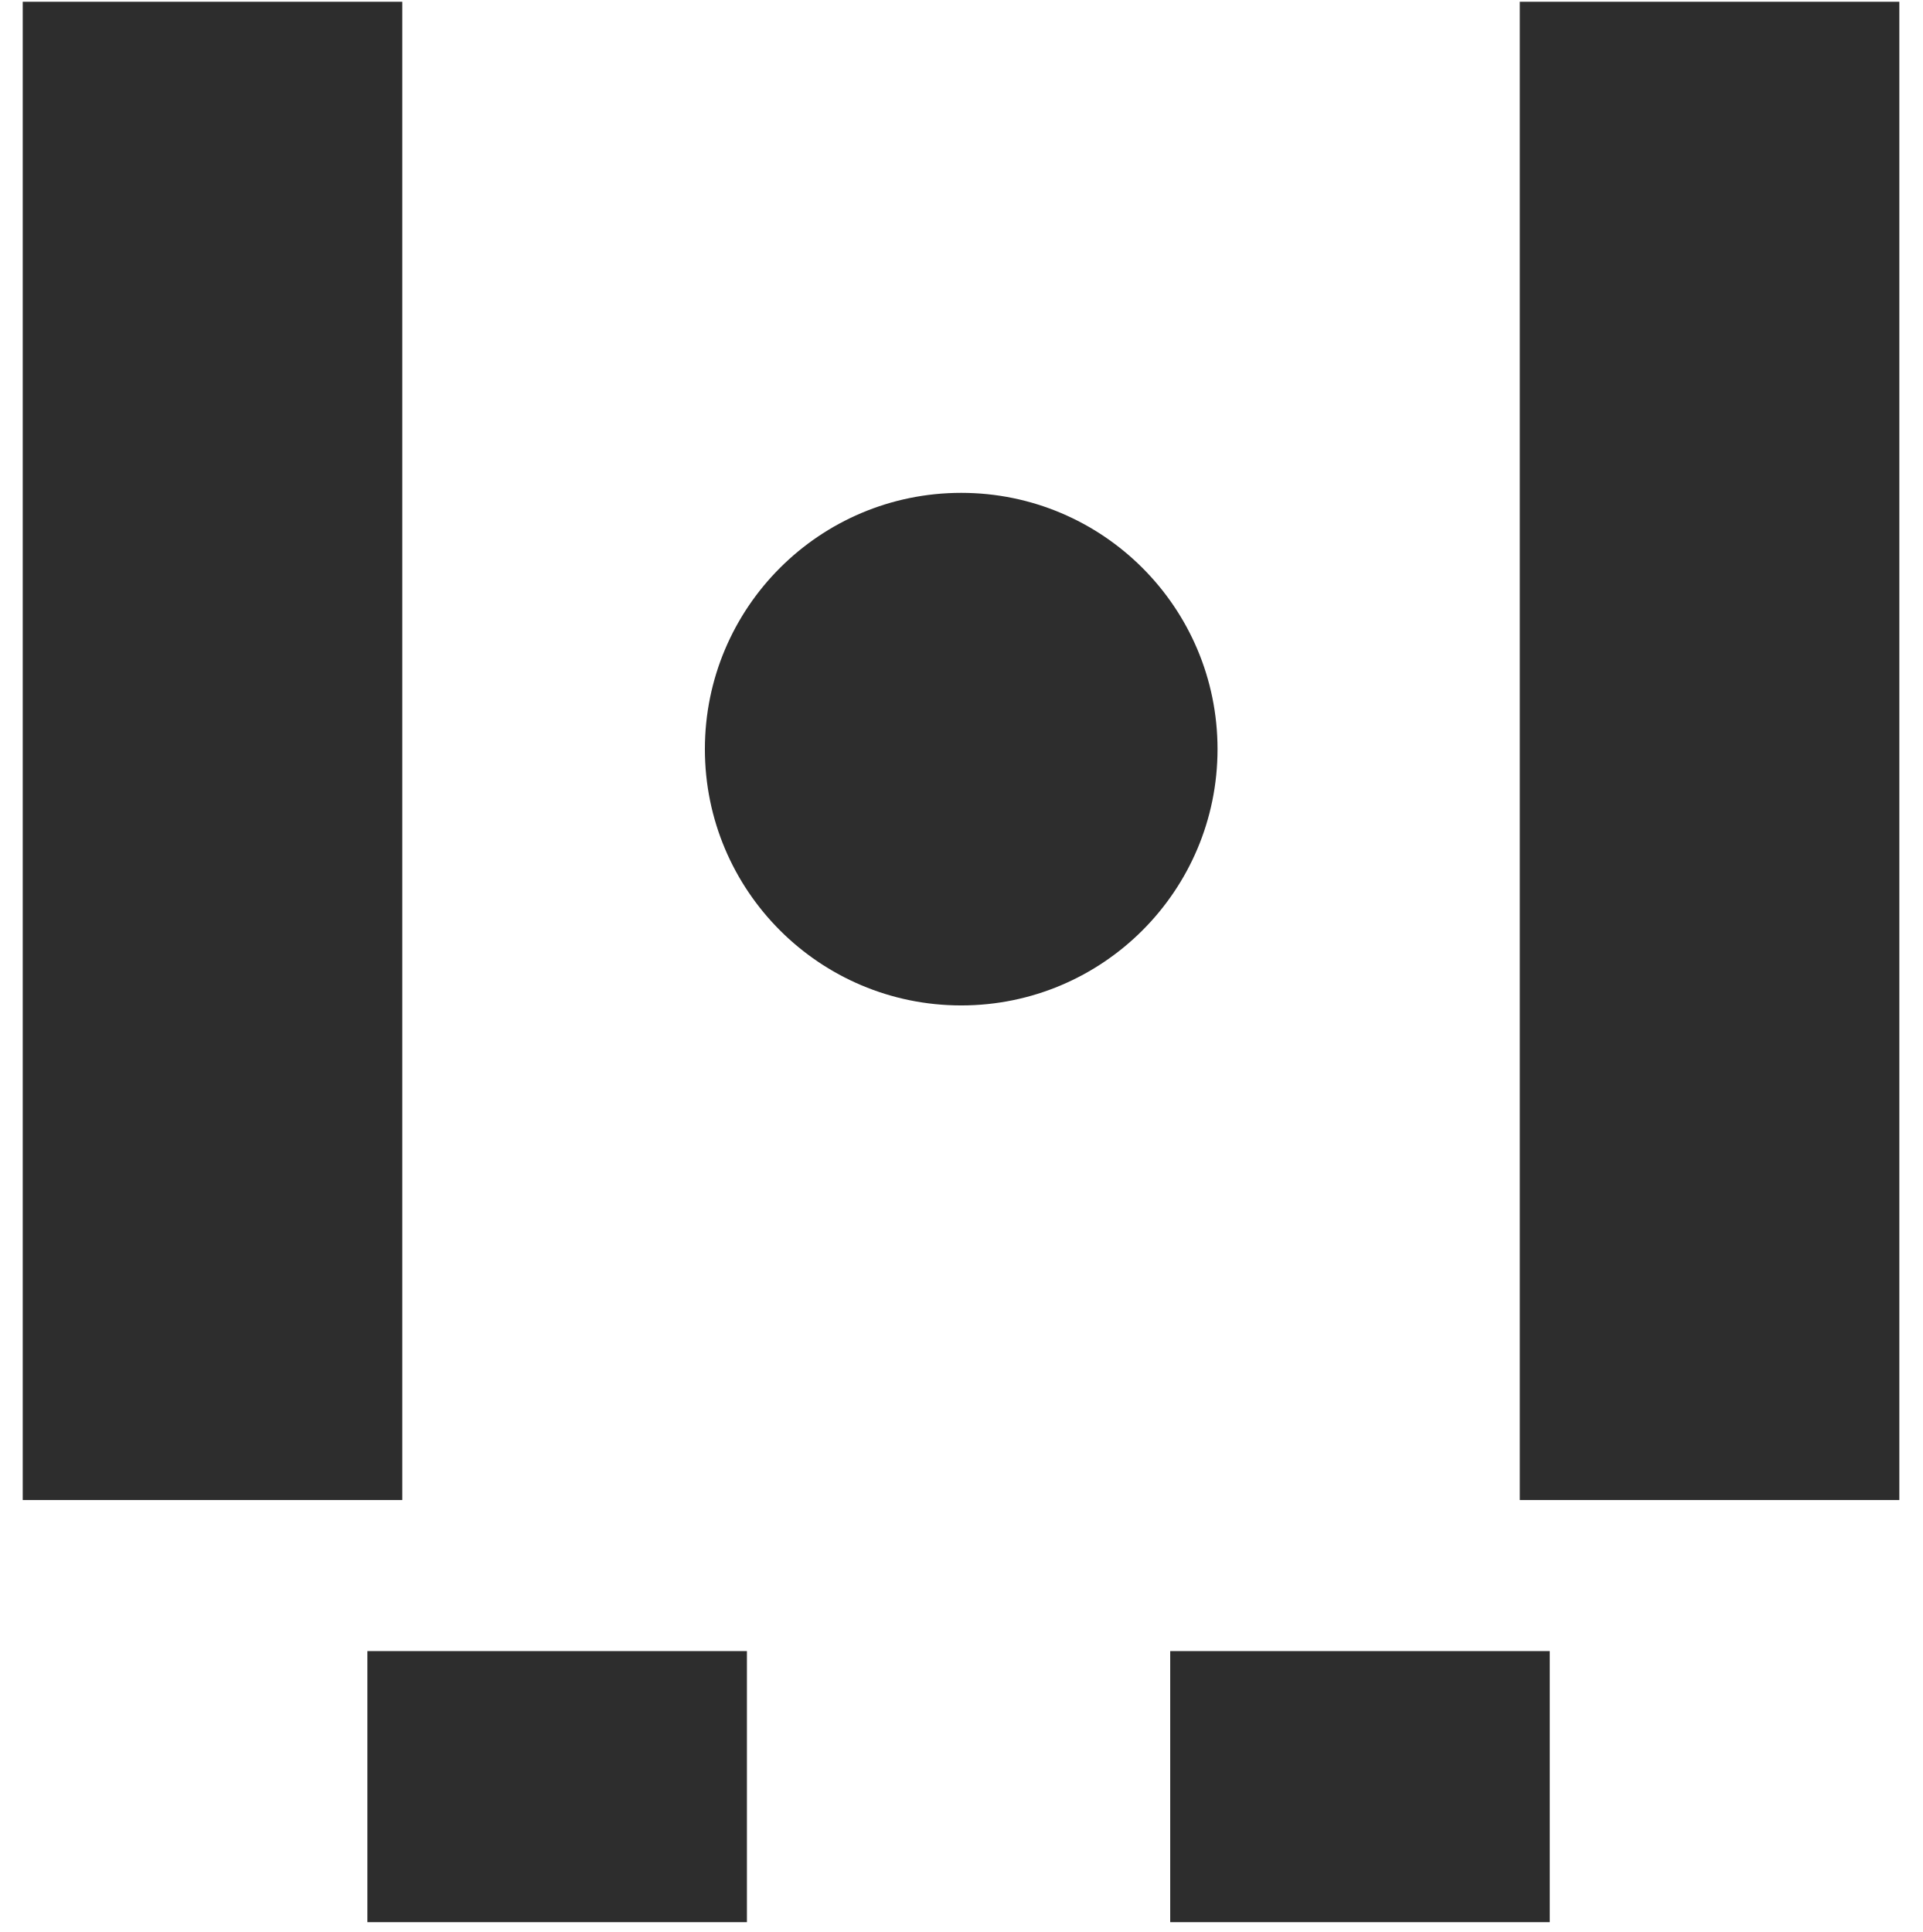
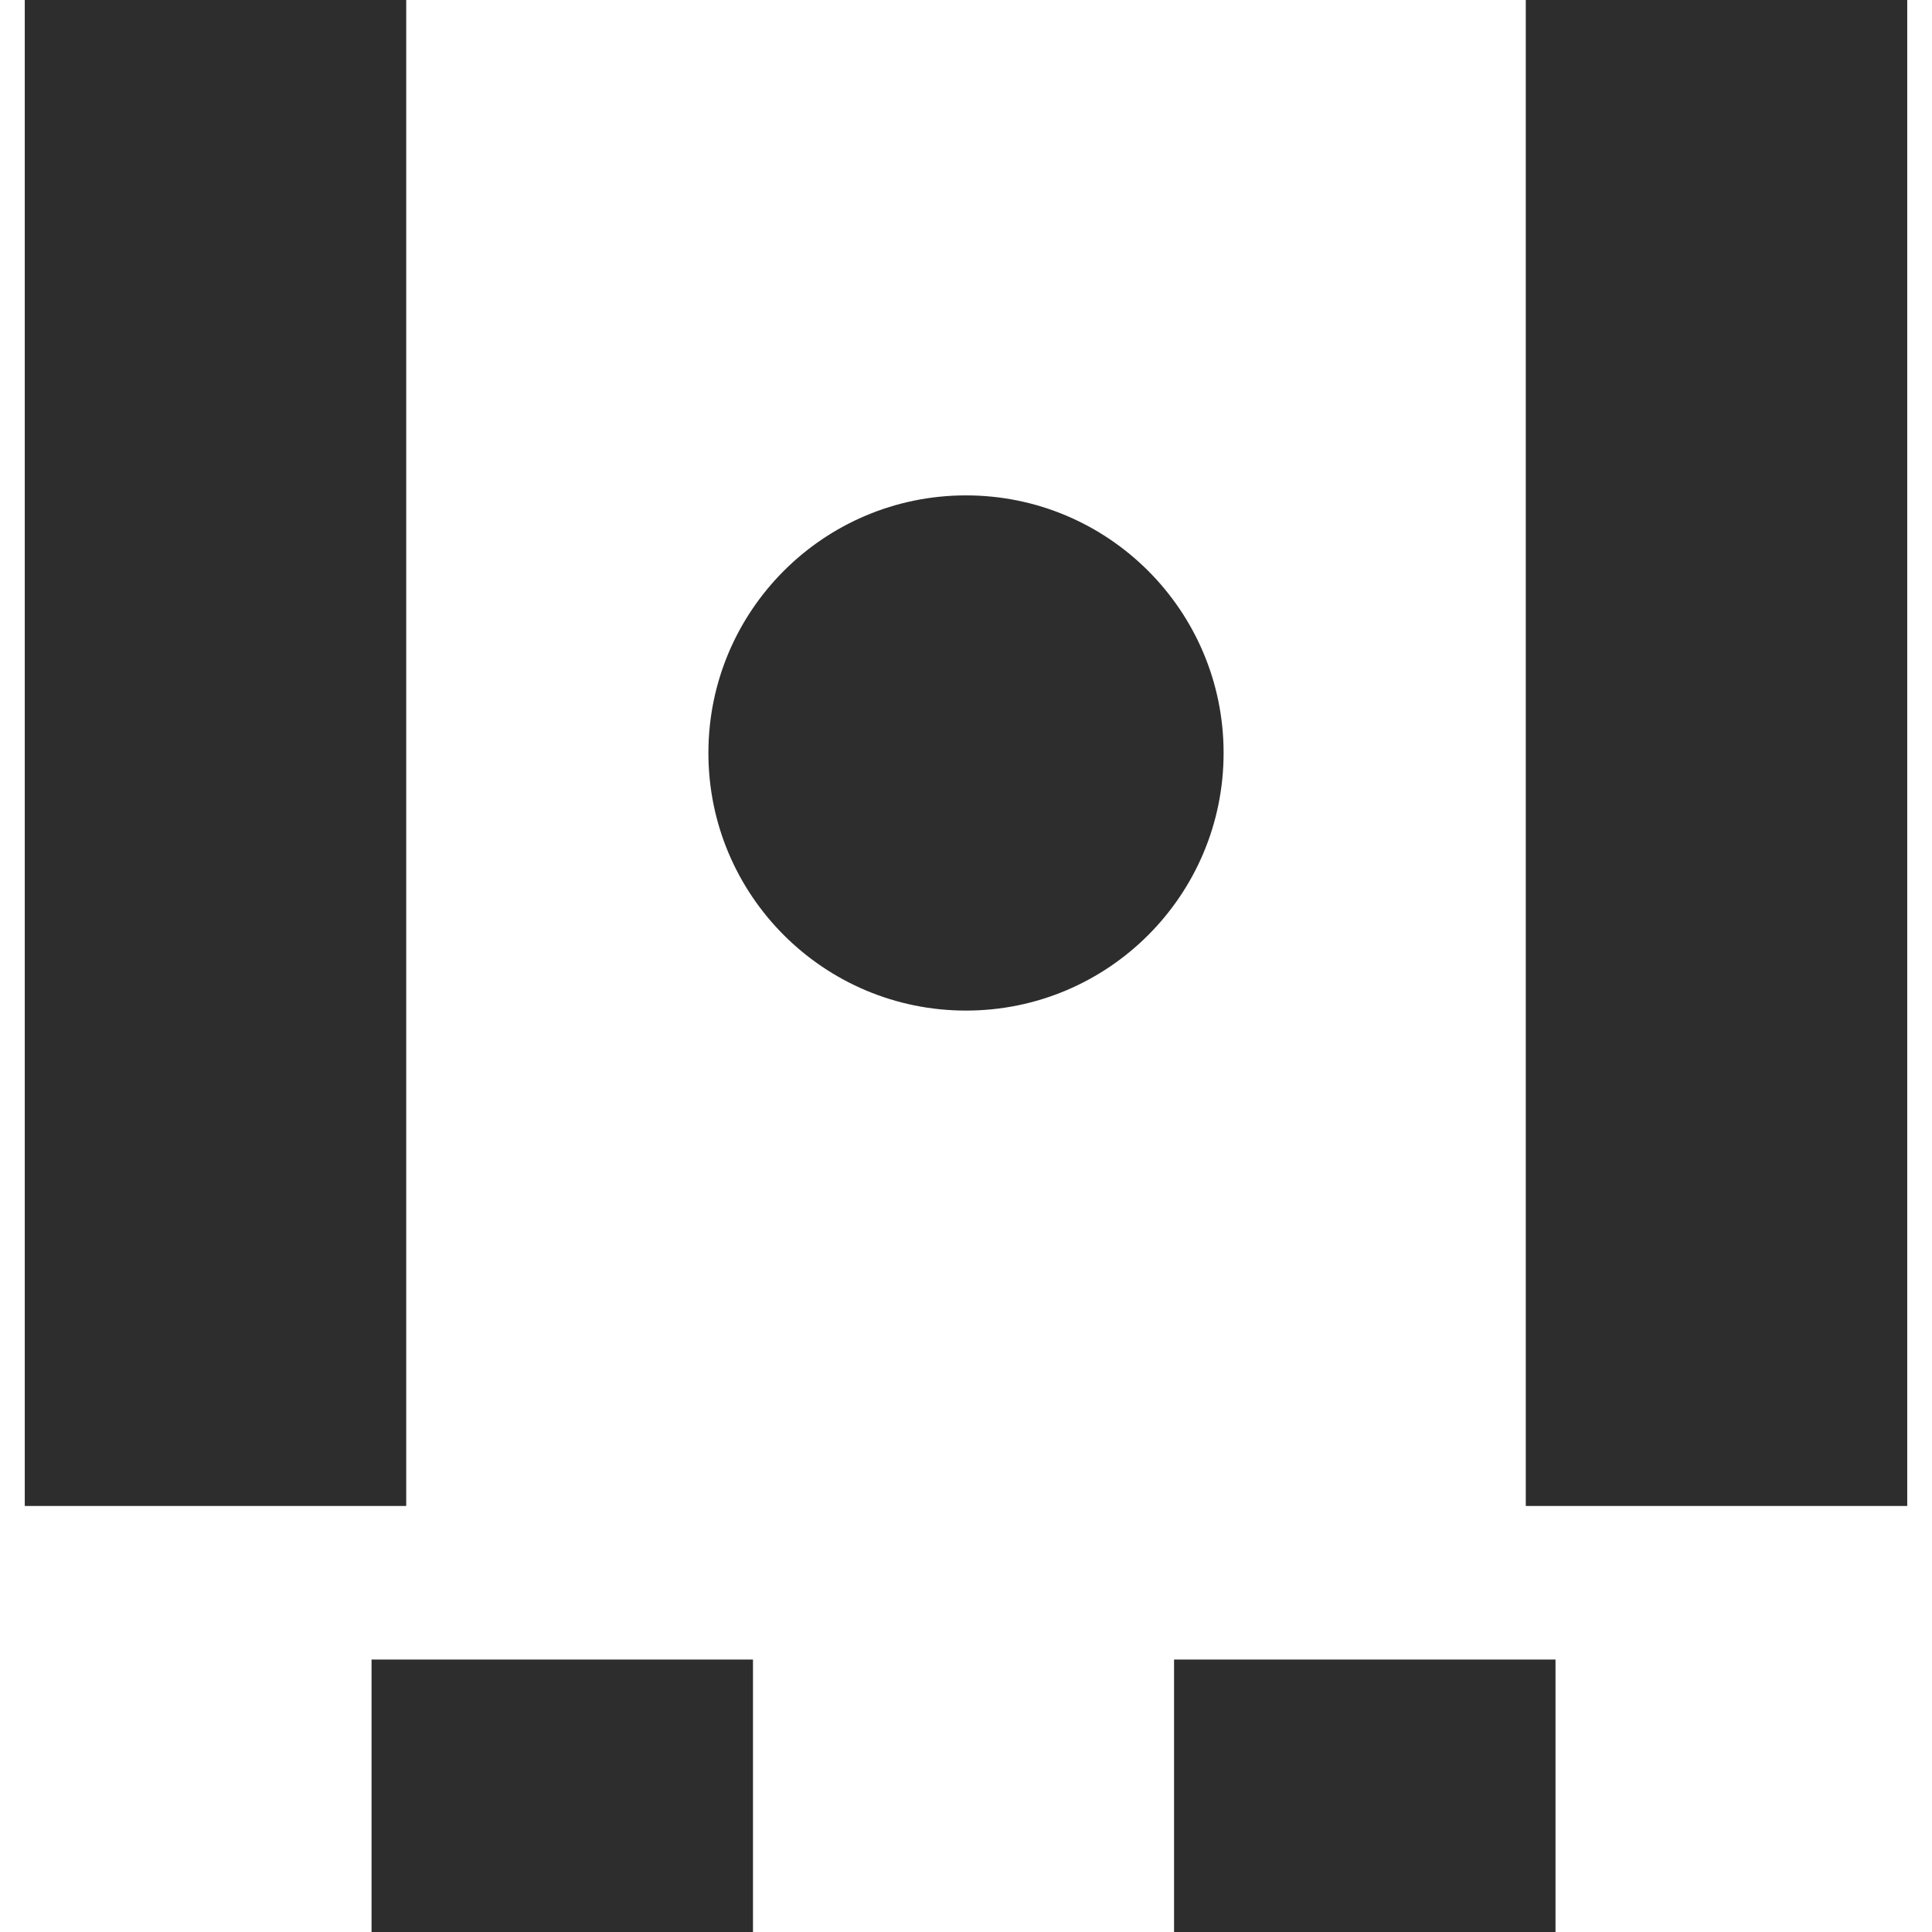
- <svg xmlns="http://www.w3.org/2000/svg" version="1.1" x="0px" y="0px" width="39px" height="39.2px" viewBox="0 0 39 39.2" style="enable-background:new 0 0 39 39.2;" xml:space="preserve">
+ <svg xmlns="http://www.w3.org/2000/svg" version="1.1" x="0px" y="0px" width="39px" height="39px" viewBox="0 0 39 39" style="enable-background:new 0 0 39 39;" xml:space="preserve">
  <style type="text/css">
	.st0{display:none;}
	.st1{display:inline;}
	.st2{fill:#2D2D2D;}
	.st3{display:inline;fill:#D81D4A;}
	.st4{fill:#D81D4A;}
	.st5{display:inline;fill:#2D2D2D;}
</style>
-   <g id="musical" class="st0">
-     <g class="st1">
-       <rect x="8.5" y="0.1" class="st2" width="29.7" height="7.7" />
-       <path class="st2" d="M8.5,29.3c-0.8-0.4-1.6-0.7-2.6-0.7c-2.8,0-5.2,2.3-5.2,5.2c0,2.8,2.3,5.2,5.2,5.2c1.2,0,2.4-0.5,3.4-1.3    c1-0.9,1.5-2,1.7-3.3c0.1-0.7,0.1-1.6,0.1-2.3c0-0.9,0-1.8,0-2.7c0-2.4,0-4.7,0-7.1c0-2.4,0-4.7,0-7.1c0-1.4,0-2.9,0-4.3    c0-0.1,0-0.2,0-0.4H8.5V29.3z" />
-       <path class="st2" d="M38.3,27.2c-0.1-1.5,0-3.1,0-4.6c0-2.3,0-4.7,0-7c0-1.6,0-3.2,0-4.9c0-0.1,0-0.2,0-0.3h-2.6v13.1    c-0.7-0.4-1.6-0.7-2.5-0.7c-2.8,0-5.2,2.3-5.2,5.2c0,2.8,2.3,5.2,5.2,5.2c1.5,0,3-0.7,4-1.9c0.9-1.1,1.2-2.5,1.1-3.9    C38.3,27.3,38.3,27.3,38.3,27.2z" />
-     </g>
-   </g>
-   <g id="musical-dla-dzieci" class="st0">
-     <rect x="19.5" y="-11" transform="matrix(6.123234e-17 -1 1 6.123234e-17 19.461 27.3015)" class="st3" width="7.7" height="29.7" />
-     <g class="st1">
-       <g>
-         <path class="st4" d="M22.4,46.2c-4.7,0-9-3.2-10.2-7.9l2.9-0.7c1,4,5.1,6.5,9.2,5.4c4-1,6.5-5.1,5.4-9.2l2.9-0.7     c1.4,5.6-2,11.4-7.6,12.8C24.1,46.1,23.3,46.2,22.4,46.2z" />
-       </g>
-     </g>
-     <g class="st1">
-       <g>
-         <path class="st4" d="M8.5,25.8c-0.8-0.4-1.6-0.7-2.6-0.7c-2.8,0-5.2,2.3-5.2,5.2s2.3,5.2,5.2,5.2c2.7,0,4.9-2.1,5.1-4.7h0.1V10.5     H8.5V25.8z M5.9,32.2c-1.1,0-1.9-0.9-1.9-1.9c0-1.1,0.9-1.9,1.9-1.9c1.1,0,1.9,0.9,1.9,1.9C7.9,31.3,7,32.2,5.9,32.2z" />
-         <path class="st4" d="M38.2,23.7V10.4h-2.6V20c-0.7-0.4-1.6-0.7-2.5-0.7c-2.8,0-5.2,2.3-5.2,5.2s2.3,5.2,5.2,5.2     c2.8,0,5.2-2.3,5.2-5.2C38.3,24.2,38.3,24,38.2,23.7z M33.2,26.5c-1.1,0-1.9-0.9-1.9-1.9c0-1.1,0.9-1.9,1.9-1.9     c1.1,0,1.9,0.9,1.9,1.9C35.1,25.7,34.2,26.5,33.2,26.5z" />
-       </g>
-     </g>
-   </g>
-   <g id="wyklad-warsztat" class="st0">
-     <g class="st1">
-       <rect x="15.7" y="12.7" transform="matrix(-1.836970e-16 1 -1 -1.836970e-16 52.468 13.3609)" class="st2" width="7.7" height="40.4" />
-       <rect x="15.7" y="10.6" transform="matrix(-1.836970e-16 1 -1 -1.836970e-16 39.7796 0.6726)" class="st2" width="7.7" height="19.2" />
-       <circle class="st2" cx="19.6" cy="5.4" r="5.2" />
-     </g>
-   </g>
-   <g id="wystawa">
-     <g>
-       <rect x="7.5" y="33.5" transform="matrix(-1 -1.224647e-16 1.224647e-16 -1 22.6529 72.5004)" class="st2" width="7.7" height="5.5" />
-       <rect x="23.8" y="33.5" transform="matrix(-1 -1.224647e-16 1.224647e-16 -1 55.24 72.5004)" class="st2" width="7.7" height="5.5" />
-     </g>
-     <g>
-       <g>
-         <rect x="0.4" y="0" transform="matrix(-1 -1.224647e-16 1.224647e-16 -1 8.5612 30.4357)" class="st2" width="7.7" height="30.4" />
-         <rect x="30.8" y="0" transform="matrix(-1 -1.224647e-16 1.224647e-16 -1 69.3317 30.4357)" class="st2" width="7.7" height="30.4" />
-       </g>
-       <circle class="st2" cx="19.5" cy="15.2" r="5.2" />
-     </g>
-   </g>
-   <g id="koncert" class="st0">
-     <g class="st1">
-       <rect x="25.1" y="-2.7" transform="matrix(0.7071 -0.7071 0.7071 0.7071 7.8549 18.5851)" class="st2" width="2.6" height="5.1" />
-       <rect x="37.1" y="9.3" transform="matrix(0.7071 -0.7071 0.7071 0.7071 2.8559 30.6538)" class="st2" width="2.6" height="5.1" />
-       <rect x="28.4" y="-5.9" transform="matrix(0.7071 -0.7071 0.7071 0.7071 11.0798 19.9853)" class="st2" width="2.6" height="5.1" />
-       <rect x="40.4" y="6.2" transform="matrix(0.7071 -0.7071 0.7071 0.7071 6.0808 32.0541)" class="st2" width="2.6" height="5.1" />
-       <rect x="24.1" y="2.6" transform="matrix(-0.7071 -0.7071 0.7071 -0.7071 40.3124 37.6505)" class="st2" width="7.7" height="15.7" />
-       <path class="st2" d="M9.5,15.1c-7.8,0-14.2,6.3-14.2,14.2S1.7,43.4,9.5,43.4s14.2-6.3,14.2-14.2S17.3,15.1,9.5,15.1z M9.5,35.9    c-3.6,0-6.6-2.9-6.6-6.6s2.9-6.6,6.6-6.6s6.6,2.9,6.6,6.6S13.1,35.9,9.5,35.9z" />
-     </g>
-   </g>
-   <g id="spektakl" class="st0">
-     <g class="st1">
-       <rect x="15.6" y="-16.5" transform="matrix(-1.836970e-16 1 -1 -1.836970e-16 23.2238 -15.7226)" class="st2" width="7.7" height="40.4" />
-       <g>
-         <circle class="st2" cx="13.5" cy="17.8" r="5.2" />
-         <circle class="st2" cx="25.5" cy="17.8" r="5.2" />
-       </g>
-       <g>
-         <circle class="st2" cx="6.6" cy="30.9" r="5.2" />
-         <circle class="st2" cx="32.3" cy="30.9" r="5.2" />
-         <circle class="st2" cx="18.6" cy="30.9" r="5.2" />
-       </g>
-     </g>
-   </g>
-   <g id="monodram-muzyczny" class="st0">
-     <rect x="15.5" y="24.2" class="st5" width="7.7" height="17" />
-     <circle class="st5" cx="19.4" cy="15" r="5.2" />
-     <g class="st1">
-       <g>
-         <rect x="0.4" y="-0.1" transform="matrix(-1 -1.224647e-16 1.224647e-16 -1 8.5612 30.1985)" class="st2" width="7.7" height="30.4" />
-         <rect x="30.8" y="-0.1" transform="matrix(-1 -1.224647e-16 1.224647e-16 -1 69.3317 30.1985)" class="st2" width="7.7" height="30.4" />
-       </g>
-     </g>
-   </g>
-   <g id="goscinny" class="st0">
-     <g class="st1">
-       <g>
-         <path class="st2" d="M16,36.2c-5.3-1.3-9.2-6.2-9.3-11.9l3.5,0c0,4.8,3.9,8.8,8.8,8.8c4.8,0,8.8-4,8.8-8.8l3.5,0     c0,6.8-5.5,12.3-12.2,12.3C17.9,36.6,16.9,36.4,16,36.2z" />
-       </g>
-     </g>
-     <rect x="15.6" y="-3.5" transform="matrix(-1.836970e-16 1 -1 -1.836970e-16 36.1675 -2.779)" class="st5" width="7.7" height="40.4" />
-     <rect x="15.6" y="-5.6" transform="matrix(-1.836970e-16 1 -1 -1.836970e-16 23.4791 -15.4673)" class="st5" width="7.7" height="19.2" />
-   </g>
-   <g id="premiera" class="st0">
-     <rect x="3.2" y="14.8" class="st5" width="7.7" height="18.2" />
-     <rect x="28.1" y="14.8" class="st5" width="7.7" height="18.2" />
-     <path class="st5" d="M31.9,0.4c-2.8,0-5.2,2.3-5.2,5.2c0,0.1,0,0.3,0,0.4c-0.7,3.5-3.8,6.1-7.5,6c-3.5-0.1-6.4-2.5-7.2-5.7   c0-0.3,0.1-0.5,0.1-0.8c0-2.8-2.3-5.2-5.2-5.2c-2.8,0-5.2,2.3-5.2,5.2c0,2.8,2.3,5.2,5.2,5.2c1.2,0,2.3-0.4,3.2-1.1   c1.4,2.4,3.7,4.3,6.4,5.1c0.8,0.2,1.7,0.4,2.6,0.4c4.1,0.1,7.6-2.2,9.4-5.5c0.9,0.7,2,1.2,3.2,1.2c2.8,0,5.2-2.3,5.2-5.2   C37.1,2.7,34.8,0.4,31.9,0.4z" />
+   <g id="edukacja" class="st0">
+     <g id="musical">
+       <g class="st1">
+         <rect x="8.1" y="0.6" class="st2" width="29.7" height="7.7" />
+         <path class="st2" d="M8.1,29.9c-0.8-0.4-1.6-0.7-2.6-0.7c-2.8,0-5.2,2.3-5.2,5.2c0,2.8,2.3,5.2,5.2,5.2c1.2,0,2.4-0.5,3.4-1.3     c1-0.9,1.5-2,1.7-3.3c0.1-0.7,0.1-1.6,0.1-2.3c0-0.9,0-1.8,0-2.7c0-2.4,0-4.7,0-7.1s0-4.7,0-7.1c0-1.4,0-2.9,0-4.3     c0-0.1,0-0.2,0-0.4H8.1V29.9z" />
+         <path class="st2" d="M37.8,27.9c-0.1-1.5,0-3.1,0-4.6c0-2.3,0-4.7,0-7c0-1.6,0-3.2,0-4.9c0-0.1,0-0.2,0-0.3h-2.6v13.1     c-0.7-0.4-1.6-0.7-2.5-0.7c-2.8,0-5.2,2.3-5.2,5.2c0,2.8,2.3,5.2,5.2,5.2c1.5,0,3-0.7,4-1.9c0.9-1.1,1.2-2.5,1.1-3.9     C37.8,27.9,37.8,27.9,37.8,27.9z" />
+       </g>
+     </g>
+     <g id="musical-dla-dzieci">
+       <rect x="8.2" y="0.6" class="st3" width="29.7" height="7.7" />
+       <g class="st1">
+         <g>
+           <path class="st4" d="M22,46.8c-4.7,0-9-3.2-10.2-7.9l2.9-0.7c1,4,5.1,6.5,9.2,5.4c4-1,6.5-5.1,5.4-9.2l2.9-0.7      c1.4,5.6-2,11.4-7.6,12.8C23.8,46.8,22.9,46.8,22,46.8z" />
+         </g>
+       </g>
+       <g class="st1">
+         <g>
+           <path class="st4" d="M8.1,26.4c-0.8-0.4-1.6-0.7-2.6-0.7c-2.8,0-5.2,2.3-5.2,5.2s2.3,5.2,5.2,5.2c2.7,0,4.9-2.1,5.1-4.7h0.1V11      H8.1V26.4z M5.5,32.8c-1.1,0-1.9-0.9-1.9-1.9c0-1.1,0.9-1.9,1.9-1.9c1.1,0,1.9,0.9,1.9,1.9C7.4,31.9,6.6,32.8,5.5,32.8z" />
+           <path class="st4" d="M37.8,24.4V10.9h-2.6v9.6c-0.7-0.4-1.6-0.7-2.5-0.7c-2.8,0-5.2,2.3-5.2,5.2s2.3,5.2,5.2,5.2      c2.8,0,5.2-2.3,5.2-5.2C37.9,24.9,37.9,24.5,37.8,24.4z M32.8,27.1c-1.1,0-1.9-0.9-1.9-1.9c0-1.1,0.9-1.9,1.9-1.9      c1.1,0,1.9,0.9,1.9,1.9C34.8,26.2,33.8,27.1,32.8,27.1z" />
+         </g>
+       </g>
+     </g>
+     <g id="wyklad-warsztat">
+       <g class="st1">
+         <rect x="-1" y="29.6" class="st2" width="40.4" height="7.7" />
+         <rect x="9.6" y="16.9" class="st2" width="19.2" height="7.7" />
+         <circle class="st2" cx="19.1" cy="5.9" r="5.2" />
+       </g>
+     </g>
+     <g id="wystawa">
+       <g class="st1">
+         <rect x="7.1" y="34.1" class="st2" width="7.7" height="5.5" />
+         <rect x="23.4" y="34.1" class="st2" width="7.7" height="5.5" />
+       </g>
+       <g class="st1">
+         <g>
+           <rect x="0.1" y="0.6" class="st2" width="7.7" height="30.4" />
+           <rect x="30.4" y="0.6" class="st2" width="7.7" height="30.4" />
+         </g>
+         <circle class="st2" cx="19.1" cy="15.8" r="5.2" />
+       </g>
+     </g>
+     <g id="koncert">
+       <g class="st1">
+         <rect x="24.7" y="-2.2" transform="matrix(0.7071 -0.7071 0.7071 0.7071 7.3879 18.5042)" class="st2" width="2.6" height="5.1" />
+         <rect x="36.9" y="9.9" transform="matrix(0.7071 -0.7071 0.7071 0.7071 2.3542 30.6344)" class="st2" width="2.6" height="5.1" />
+         <rect x="28" y="-5.4" transform="matrix(0.7071 -0.7071 0.7071 0.7071 10.6173 19.8969)" class="st2" width="2.6" height="5.1" />
+         <rect x="40.2" y="6.7" transform="matrix(0.7071 -0.7071 0.7071 0.7071 5.5836 32.0271)" class="st2" width="2.6" height="5.1" />
+         <rect x="19.8" y="7.2" transform="matrix(0.7071 -0.7071 0.7071 0.7071 0.2634 22.7758)" class="st2" width="15.7" height="7.7" />
+         <path class="st2" d="M9.1,15.8c-7.8,0-14.2,6.3-14.2,14.2S1.2,44.2,9.1,44.2s14.2-6.3,14.2-14.2S16.9,15.8,9.1,15.8z M9.1,36.4     c-3.6,0-6.6-2.9-6.6-6.6s2.9-6.6,6.6-6.6s6.6,2.9,6.6,6.6C15.8,33.6,12.8,36.4,9.1,36.4z" />
+       </g>
+     </g>
+     <g id="spektakl">
+       <g class="st1">
+         <rect x="-1.1" y="0.4" class="st2" width="40.4" height="7.7" />
+         <g>
+           <circle class="st2" cx="13" cy="18.4" r="5.2" />
+           <circle class="st2" cx="25.1" cy="18.4" r="5.2" />
+         </g>
+         <g>
+           <circle class="st2" cx="6.2" cy="31.4" r="5.2" />
+           <circle class="st2" cx="31.9" cy="31.4" r="5.2" />
+           <circle class="st2" cx="18.2" cy="31.4" r="5.2" />
+         </g>
+       </g>
+     </g>
+     <g id="monodram-muzyczny">
+       <rect x="15.1" y="24.8" class="st5" width="7.7" height="17" />
+       <circle class="st5" cx="19" cy="15.5" r="5.2" />
+       <g class="st1">
+         <g>
+           <rect x="0.1" y="0.4" class="st2" width="7.7" height="30.4" />
+           <rect x="30.4" y="0.4" class="st2" width="7.7" height="30.4" />
+         </g>
+       </g>
+     </g>
+     <g id="premiera">
+       <rect x="2.8" y="15.3" class="st5" width="7.7" height="18.2" />
+       <rect x="27.6" y="15.3" class="st5" width="7.7" height="18.2" />
+       <path class="st5" d="M31.6,0.9c-2.8,0-5.2,2.3-5.2,5.2c0,0.1,0,0.3,0,0.4c-0.7,3.5-3.8,6.1-7.5,6c-3.5-0.1-6.4-2.5-7.2-5.7    c0-0.3,0.1-0.5,0.1-0.8c0-2.8-2.3-5.2-5.2-5.2C3.7,0.8,1.3,3.1,1.3,6c0,2.8,2.3,5.2,5.2,5.2c1.2,0,2.3-0.4,3.2-1.1    c1.4,2.4,3.7,4.3,6.4,5.1c0.8,0.2,1.7,0.4,2.6,0.4c4.1,0.1,7.6-2.2,9.4-5.5c0.9,0.7,2,1.2,3.2,1.2c2.8,0,5.2-2.3,5.2-5.2    C36.8,3.2,34.3,0.9,31.6,0.9z" />
+     </g>
+     <rect x="-1.4" y="7.5" class="st5" width="41.7" height="1.6" />
+     <rect x="-1.3" y="15" class="st5" width="41.7" height="1.6" />
+     <rect x="-1.3" y="22.4" class="st5" width="41.7" height="1.6" />
+     <rect x="-1.4" y="29.8" class="st5" width="41.7" height="1.6" />
+     <rect x="-1.3" y="37.3" class="st5" width="41.7" height="1.6" />
+     <circle class="st5" cx="11.4" cy="23.4" r="5.2" />
+     <rect x="14" y="0.1" class="st5" width="2.6" height="23.7" />
+   </g>
+   <g id="warsztat" class="st0">
+     <g class="st1">
+       <rect x="21" y="31.3" class="st2" width="18.1" height="7.8" />
+       <ellipse class="st2" cx="30.1" cy="20.3" rx="4.9" ry="5.2" />
+       <rect x="-0.2" y="17.3" class="st2" width="18.1" height="22" />
+       <ellipse class="st2" cx="8.9" cy="6.4" rx="4.9" ry="5.2" />
+     </g>
+   </g>
+   <g id="spektakl_muzyczny" class="st0">
+     <g class="st1">
+       <rect x="16.1" y="0" class="st2" width="7.2" height="15.8" />
+       <circle class="st2" cx="7.6" cy="6" r="4.8" />
+       <path class="st2" d="M31.4,1.1c-2.6,0-4.8,2.1-4.8,4.8s2.1,4.8,4.8,4.8s4.8-2.1,4.8-4.8S34.1,1.1,31.4,1.1z M31.4,7.7    c-1,0-1.8-0.8-1.8-1.8c0-1,0.8-1.8,1.8-1.8c1,0,1.8,0.8,1.8,1.8C33.3,6.9,32.5,7.7,31.4,7.7z" />
+       <path class="st2" d="M19.6,18.3c-5.7,0-10.2,4.6-10.2,10.2S14,38.8,19.6,38.8s10.2-4.6,10.2-10.2S25.3,18.3,19.6,18.3z M19.6,33.3    c-2.6,0-4.7-2.1-4.7-4.7s2.1-4.7,4.7-4.7s4.7,2.1,4.7,4.7C24.4,31.2,22.2,33.3,19.6,33.3z" />
+     </g>
+   </g>
+   <g id="spektakl_familijny" class="st0">
+     <g class="st1">
+       <g>
+         <rect x="3.6" y="29.7" class="st2" width="7.3" height="7.7" />
+         <rect x="3.6" y="1.6" class="st2" width="7.3" height="7.7" />
+       </g>
+       <path class="st2" d="M17,1.3c10.1-0.1,18.3,8,18.4,18.1c0.1,10.1-8,18.3-18.1,18.4" />
+     </g>
+   </g>
+   <g id="salon_poezji" class="st0">
+     <g class="st1">
+       <rect x="2.2" y="2" class="st2" width="6.8" height="34.6" />
+       <rect x="13.8" y="6.2" class="st2" width="6.8" height="30.4" />
+       <polygon class="st2" points="22.7,11.3 29.1,8.9 36.8,34.5 30.4,37   " />
+     </g>
+   </g>
+   <g id="premiera_00000039845462209195030350000001554899127189298574_" class="st0">
+     <g class="st1">
+       <rect x="2.7" y="14.6" class="st2" width="3.8" height="22.4" />
+       <path class="st2" d="M34.2,2c-1.4,0-2.7,0.7-3.6,1.8c-1.2,1.5-0.8,3.2-1.1,5c-0.2,1.4-1,3-1.9,4.1C25.8,15.4,23,17,20,17.1    c-2.7,0.2-5.4-0.9-7.3-2.8c-1.2-1.2-2.1-2.6-2.7-4.3C9.4,8.2,9.6,6.1,8.7,4.4C8,2.9,6.4,2,4.8,2C2.2,2,0.2,4.2,0.2,7    c0,2.7,2.1,5,4.7,5c1.1,0,2-0.4,2.8-1.1c0.7,2,1.9,3.9,3.4,5.4c2.4,2.3,5.5,3.6,8.7,3.6c0.2,0,0.4,0,0.6,0    c5.2-0.3,9.6-3.9,11.4-8.8c0.7,0.5,1.6,0.8,2.5,0.8c2.5,0,4.7-2.2,4.7-5C38.8,4.2,36.8,2,34.2,2z" />
+       <rect x="32.1" y="14.6" class="st2" width="3.8" height="22.4" />
+     </g>
+   </g>
+   <g id="pokaz" class="st0">
+     <path class="st5" d="M35.6,1.5l-2.7,0.6c1.9,7.6-2.7,15.3-10.2,17.2c-0.6,0.2-1.1,0.3-1.7,0.3l-4.5-7l10.4-6.6l-3.9-6L10.6,8l3.9,6   l3.8,5.8c-2.2-0.2-4.4-0.8-6.3-1.9c-3.2-1.9-5.6-5-6.5-8.7L2.8,10c1.1,4.4,3.9,8.1,7.8,10.4c2.7,1.6,5.7,2.4,8.6,2.4   c0.3,0,0.6,0,0.8,0l4.2,6.5c-0.8,0-1.7,0.3-2.4,0.7c-2.2,1.4-2.9,4.4-1.5,6.6c1.4,2.2,4.4,2.9,6.6,1.5c1.3-0.8,2.1-2.3,2.2-3.8   c0.2-2.3-1.7-4.2-2.9-6c-1.2-1.9-2.5-3.8-3.7-5.7c0.3-0.1,0.5-0.1,0.7-0.2C32.4,19.9,37.9,10.6,35.6,1.5z" />
+   </g>
+   <g id="monodram" class="st0">
+     <circle class="st5" cx="20.2" cy="16.2" r="9.3" />
+     <rect x="-0.7" y="28.5" class="st5" width="41.7" height="4.2" />
+   </g>
+   <g id="koncert_familijny" class="st0">
+     <g class="st1">
+       <path class="st2" d="M35.3,30.8L35.3,30.8L26.5,17l8.4-5.4l-4.2-6.5l-10.5,6.8l2,3.2L30.5,28c-0.9,0-1.8,0.3-2.6,0.8    c-2.4,1.5-3.1,4.7-1.6,7.1c1.5,2.4,4.7,3.1,7.1,1.6C35.8,36.1,36.5,33.1,35.3,30.8z" />
+       <path class="st2" d="M12.7,19.4L12.7,19.4l8.5-17.9l-2.4-1.1l-6.3,13.5c-0.5-0.7-1.2-1.4-2-1.8c-2.6-1.2-5.6-0.1-6.9,2.5    c-1.2,2.6-0.1,5.6,2.5,6.9C8.5,22.6,11.3,21.6,12.7,19.4z" />
+     </g>
+   </g>
+   <g id="koncert_edukacyjny" class="st0">
+     <g class="st1">
+       <circle class="st2" cx="31.2" cy="10.4" r="5.2" />
+       <rect x="2.6" y="9.6" class="st2" width="7.7" height="24.2" />
+       <rect x="14.9" y="16" class="st2" width="7.7" height="17.7" />
+       <rect x="26.8" y="20.6" class="st2" width="7.7" height="13.1" />
+     </g>
+   </g>
+   <g id="festiwal" class="st0">
+     <g class="st1">
+       <rect x="2.1" y="19.9" class="st2" width="26.5" height="14.6" />
+       <rect x="31.3" y="22.4" class="st2" width="6.1" height="10.2" />
+       <circle class="st2" cx="22.8" cy="10.4" r="5.9" />
+       <circle class="st2" cx="7.5" cy="10.5" r="5.9" />
+     </g>
+   </g>
+   <g id="goscinny_00000062894382416427472140000009888516905217042103_" class="st0">
+     <g id="goscinny" class="st1">
+       <g>
+         <g>
+           <path class="st2" d="M15.9,37.1c-5.3-1.3-9.2-6.2-9.3-11.9h3.5c0,4.8,3.9,8.8,8.8,8.8c4.8,0,8.8-4,8.8-8.8h3.5      c0,6.8-5.5,12.3-12.2,12.3C17.9,37.5,16.9,37.4,15.9,37.1z" />
+         </g>
+       </g>
+       <rect x="-0.7" y="13.8" class="st2" width="40.4" height="7.7" />
+       <rect x="9.9" y="1.1" class="st2" width="19.2" height="7.7" />
+     </g>
+   </g>
+   <g id="koncert_00000132085226507862638870000009764314829319038123_" class="st0">
+     <rect x="21.2" y="3.5" transform="matrix(0.7071 -0.7071 0.7071 0.7071 2.4122 17.502)" class="st5" width="2.4" height="4.6" />
+     <rect x="32.1" y="14.5" transform="matrix(0.7071 -0.7071 0.7071 0.7071 -2.111 28.4785)" class="st5" width="2.4" height="4.6" />
+     <rect x="24.2" y="0.7" transform="matrix(0.7071 -0.7071 0.7071 0.7071 5.3113 18.831)" class="st5" width="2.4" height="4.6" />
+     <rect x="35.1" y="11.6" transform="matrix(0.7071 -0.7071 0.7071 0.7071 0.8146 29.7433)" class="st5" width="2.4" height="4.6" />
+     <path class="st5" d="M34.1,9.9l-4.9-4.9l-9.7,9.7c-1.8-1-4-1.6-6.2-1.6C6.2,13,0.4,18.7,0.4,25.9s5.7,12.9,12.9,12.9   s12.9-5.7,12.9-12.9c0-2.3-0.6-4.5-1.7-6.4L34.1,9.9z M13.3,31.8c-3.3,0-5.9-2.6-5.9-5.9s2.6-6,6-6s6,2.6,6,6   C19.3,29.3,16.6,31.8,13.3,31.8z" />
+   </g>
+   <g id="monodram_00000112595544190519136040000001529538503238888862_" class="st0">
+     <g id="monodram-muzyczny_00000127755214011083108080000005504588030606926485_" class="st1">
+       <rect x="15.5" y="22" class="st2" width="7.7" height="17" />
+       <circle class="st2" cx="19.4" cy="12.8" r="5.2" />
+       <g>
+         <g>
+           <rect x="0.5" y="-2.3" class="st2" width="7.7" height="30.4" />
+           <rect x="30.8" y="-2.3" class="st2" width="7.7" height="30.4" />
+         </g>
+       </g>
+     </g>
+   </g>
+   <g id="musical_dla_dzieci" class="st0">
+     <rect x="8.4" y="0.5" class="st3" width="29.7" height="7.7" />
+     <g class="st1">
+       <g>
+         <path class="st4" d="M20.5,38.8c-4.7,0-9-3.2-10.2-7.9l2.9-0.7c1,4,5.1,6.5,9.2,5.4c4-1,6.5-5.1,5.4-9.2l2.9-0.7     c1.4,5.6-2,11.4-7.6,12.8C22.2,38.7,21.4,38.8,20.5,38.8z" />
+       </g>
+     </g>
+     <g class="st1">
+       <g>
+         <path class="st4" d="M8.4,20.4c-0.8-0.4-1.6-0.7-2.6-0.7c-2.8,0-5.2,2.3-5.2,5.2c0,2.9,2.3,5.2,5.2,5.2c2.2,0,4.2-1.6,4.9-3.7     c0.5-1.6,0.3-3.5,0.3-5.2c0-3.5,0-7.1,0-10.6c0-0.2,0-0.5,0-0.7H8.4V20.4z M5.8,26.8c-1.1,0-1.9-0.9-1.9-1.9     c0-1.1,0.9-1.9,1.9-1.9c1.1,0,1.9,0.9,1.9,1.9C7.8,25.9,6.9,26.8,5.8,26.8z" />
+         <path class="st4" d="M38.2,18.3c0-0.5,0-1.1-0.1-1.6c0-0.6,0-6.9,0-6.9c0,0-2.6,0-2.6,0v4.8c-0.7-0.4-1.6-0.7-2.5-0.7     c-2.8,0-5.2,2.3-5.2,5.2c0,2.9,2.3,5.2,5.2,5.2c1.7,0,3.3-0.9,4.3-2.3C38,20.8,38.2,19.6,38.2,18.3z M33.1,21.1     c-1.1,0-1.9-0.9-1.9-1.9c0-1.1,0.9-1.9,1.9-1.9c1.1,0,1.9,0.9,1.9,1.9C35,20.3,34.1,21.1,33.1,21.1z" />
+       </g>
+     </g>
+   </g>
+   <g id="musical_00000020378449555159311690000011158705996151581341_" class="st0">
+     <rect x="8.6" y="0.1" class="st5" width="29.7" height="7.7" />
+     <path class="st5" d="M8.6,28.1C7.8,27.7,7,27.4,6,27.4c-2.8,0-5.2,2.3-5.2,5.2c0,2.8,2.3,5.2,5.2,5.2c1.2,0,2.4-0.5,3.4-1.3   c1-0.9,1.5-2,1.7-3.3c0.1-0.7,0.1-1.6,0.1-2.3c0-0.9,0-1.8,0-2.7c0-2.4,0-4.7,0-7.1s0-4.7,0-7.1c0-1.4,0-1.9,0-3.3   c0-0.1,0-0.2,0-0.4H8.6V28.1z" />
+     <path class="st5" d="M38.4,26c-0.1-1.5,0-3.1,0-4.6c0-2.3,0-4.7,0-7c0-1.6,0-2.2,0-3.9c0-0.1,0-0.2,0-0.3h-2.6v12.1   c-0.7-0.4-1.6-0.7-2.5-0.7c-2.8,0-5.2,2.3-5.2,5.2c0,2.8,2.3,5.2,5.2,5.2c1.5,0,3-0.7,4-1.9c0.9-1.1,1.2-2.5,1.1-3.9   C38.4,26.1,38.4,26.1,38.4,26z" />
+   </g>
+   <g id="operetka_00000006699770087838417400000014113532126148262069_" class="st0">
+     <g id="operetka" class="st1">
+       <circle class="st2" cx="15.2" cy="7.7" r="7.1" />
+       <circle class="st2" cx="30.8" cy="7.7" r="7.1" />
+       <rect x="1" y="0.1" class="st2" width="4.2" height="38.9" />
+     </g>
+   </g>
+   <g id="spektakl_baletowy" class="st0">
+     <g id="spektakl-baletowy" class="st1">
+       <g>
+         <path class="st2" d="M3.3,42.2c-0.1-8.7,6.9-15.7,15.5-15.8c8.7-0.1,15.7,6.9,15.8,15.5" />
+         <rect x="9.4" y="15.1" class="st2" width="19.2" height="10.2" />
+         <circle class="st2" cx="19" cy="8.6" r="5.2" />
+         <circle class="st2" cx="11.9" cy="2.9" r="2.6" />
+       </g>
+     </g>
+   </g>
+   <g id="spektakl_00000013180651804621884680000001422566639138025370_" class="st0">
+     <g id="spektakl_00000152983191390929420420000008436630361902504611_" class="st1">
+       <g>
+         <rect x="-0.7" y="1.4" class="st2" width="40.4" height="7.7" />
+         <g>
+           <circle class="st2" cx="13.5" cy="19.3" r="5.2" />
+           <circle class="st2" cx="25.6" cy="19.3" r="5.2" />
+         </g>
+         <g>
+           <circle class="st2" cx="6.7" cy="32.4" r="5.2" />
+           <circle class="st2" cx="32.4" cy="32.4" r="5.2" />
+           <circle class="st2" cx="18.7" cy="32.4" r="5.2" />
+         </g>
+       </g>
+     </g>
+   </g>
+   <g id="widowisko_muzyczne" class="st0">
+     <g id="widowisko-muzyczne" class="st1">
+       <circle class="st2" cx="5.4" cy="5.5" r="5.2" />
+       <rect x="31" y="0.3" class="st2" width="13.5" height="7.7" />
+       <path class="st2" d="M18.7,10.3h-2.6v18.9c-0.8-0.4-1.6-0.7-2.6-0.7c-2.8,0-5.2,2.3-5.2,5.2c0,2.9,2.3,5.2,5.2,5.2    c2.3,0,4-1.5,4.8-3.6c0.5-1.3,0.4-2.5,0.4-3.9c0-3.4,0-6.9,0-10.3C18.7,17.5,18.7,13.9,18.7,10.3z" />
+       <path class="st2" d="M33.8,27.1c0-0.8,0-1.6,0-2.4c0-3.6,0-7.2,0-10.8c0-1.2,0-2.4,0-3.6h-2.6v13.1c-0.7-0.4-1.6-0.7-2.5-0.7    c-2.8,0-5.2,2.3-5.2,5.2c0,2.8,2.3,5.2,5.2,5.2c2.3,0,4.1-1.4,4.8-3.6C33.8,28.7,33.8,27.9,33.8,27.1z" />
+     </g>
+   </g>
+   <g id="wystawa_00000060012093815064824570000012485706849789292692_">
+     <g id="wystawa_00000173126288994236338830000006683544263792706459_">
+       <g>
+         <rect x="7.5" y="33.5" class="st2" width="7.7" height="5.5" />
+         <rect x="23.7" y="33.5" class="st2" width="7.7" height="5.5" />
+       </g>
+       <g>
+         <g>
+           <rect x="0.5" class="st2" width="7.7" height="30.4" />
+           <rect x="30.8" class="st2" width="7.7" height="30.4" />
+         </g>
+         <circle class="st2" cx="19.5" cy="15.2" r="5.2" />
+       </g>
+     </g>
+   </g>
+   <g id="wyklad" class="st0">
+     <g id="wyklad-warsztat_00000159455379002970205090000015602296651598155170_" class="st1">
+       <g>
+         <rect x="-0.7" y="31.2" class="st2" width="40.4" height="7.7" />
+         <rect x="9.9" y="18.5" class="st2" width="19.2" height="7.7" />
+         <circle class="st2" cx="19.5" cy="7.5" r="5.2" />
+       </g>
+     </g>
  </g>
</svg>
